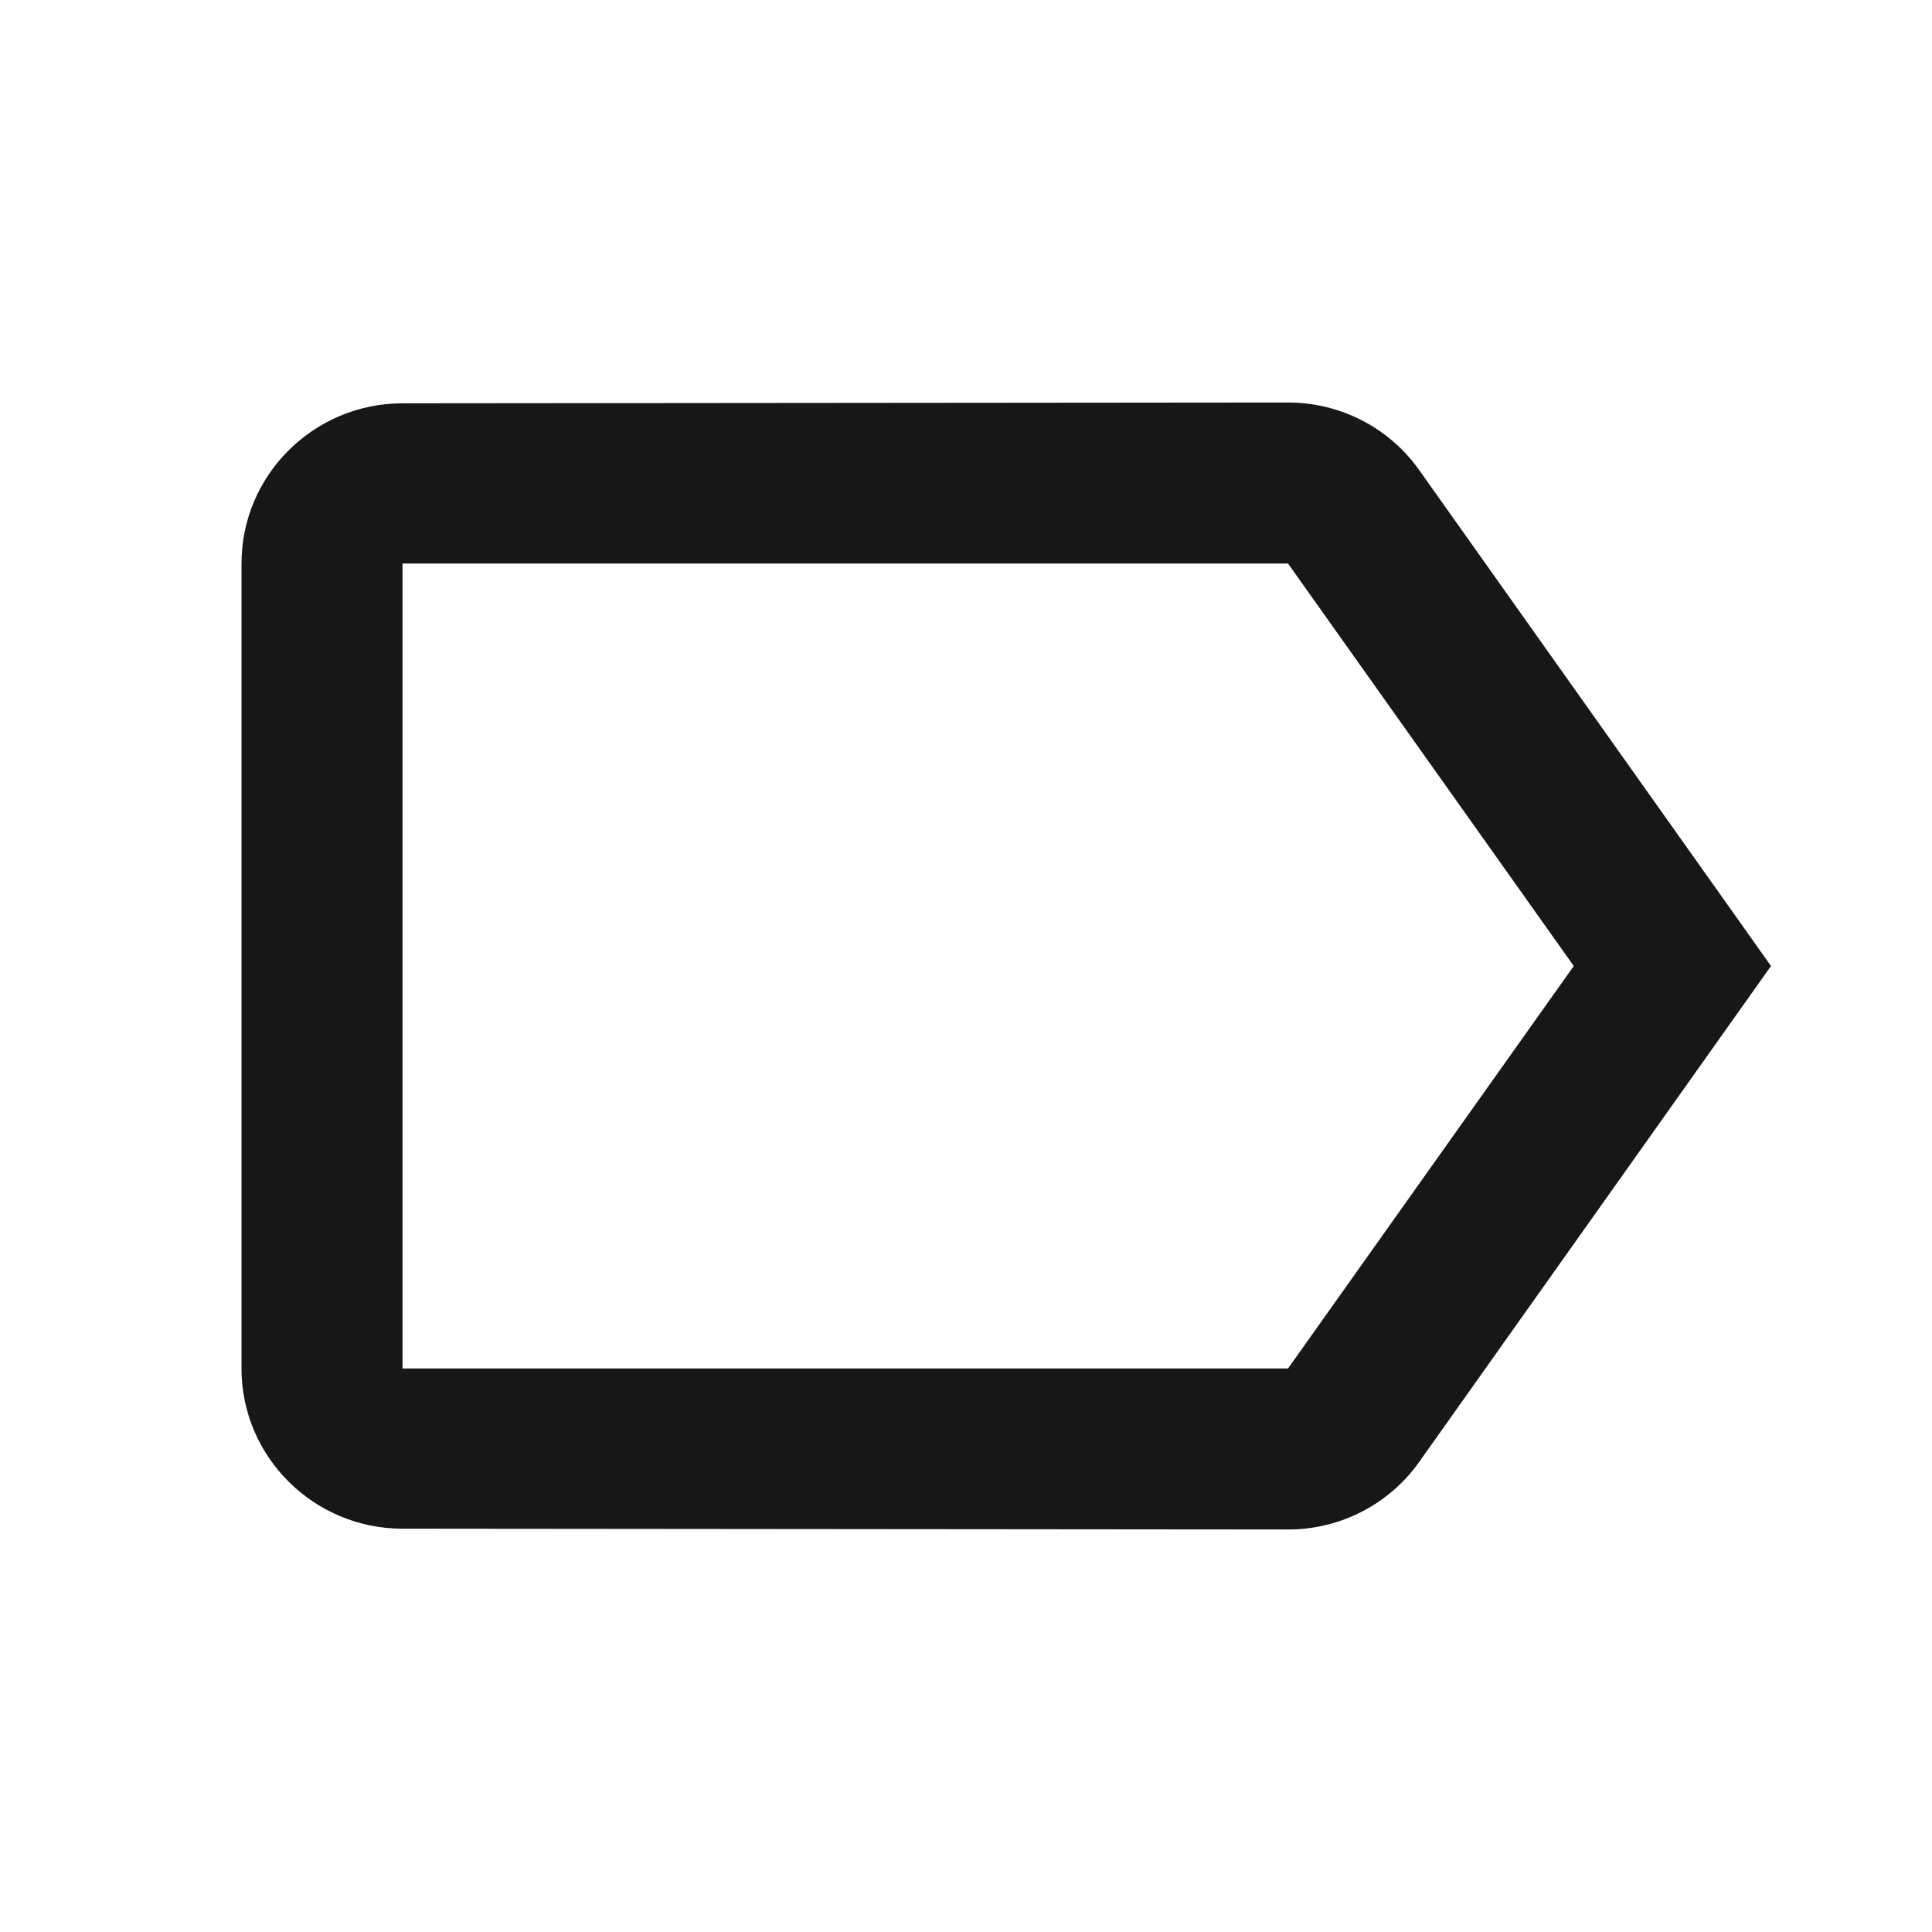
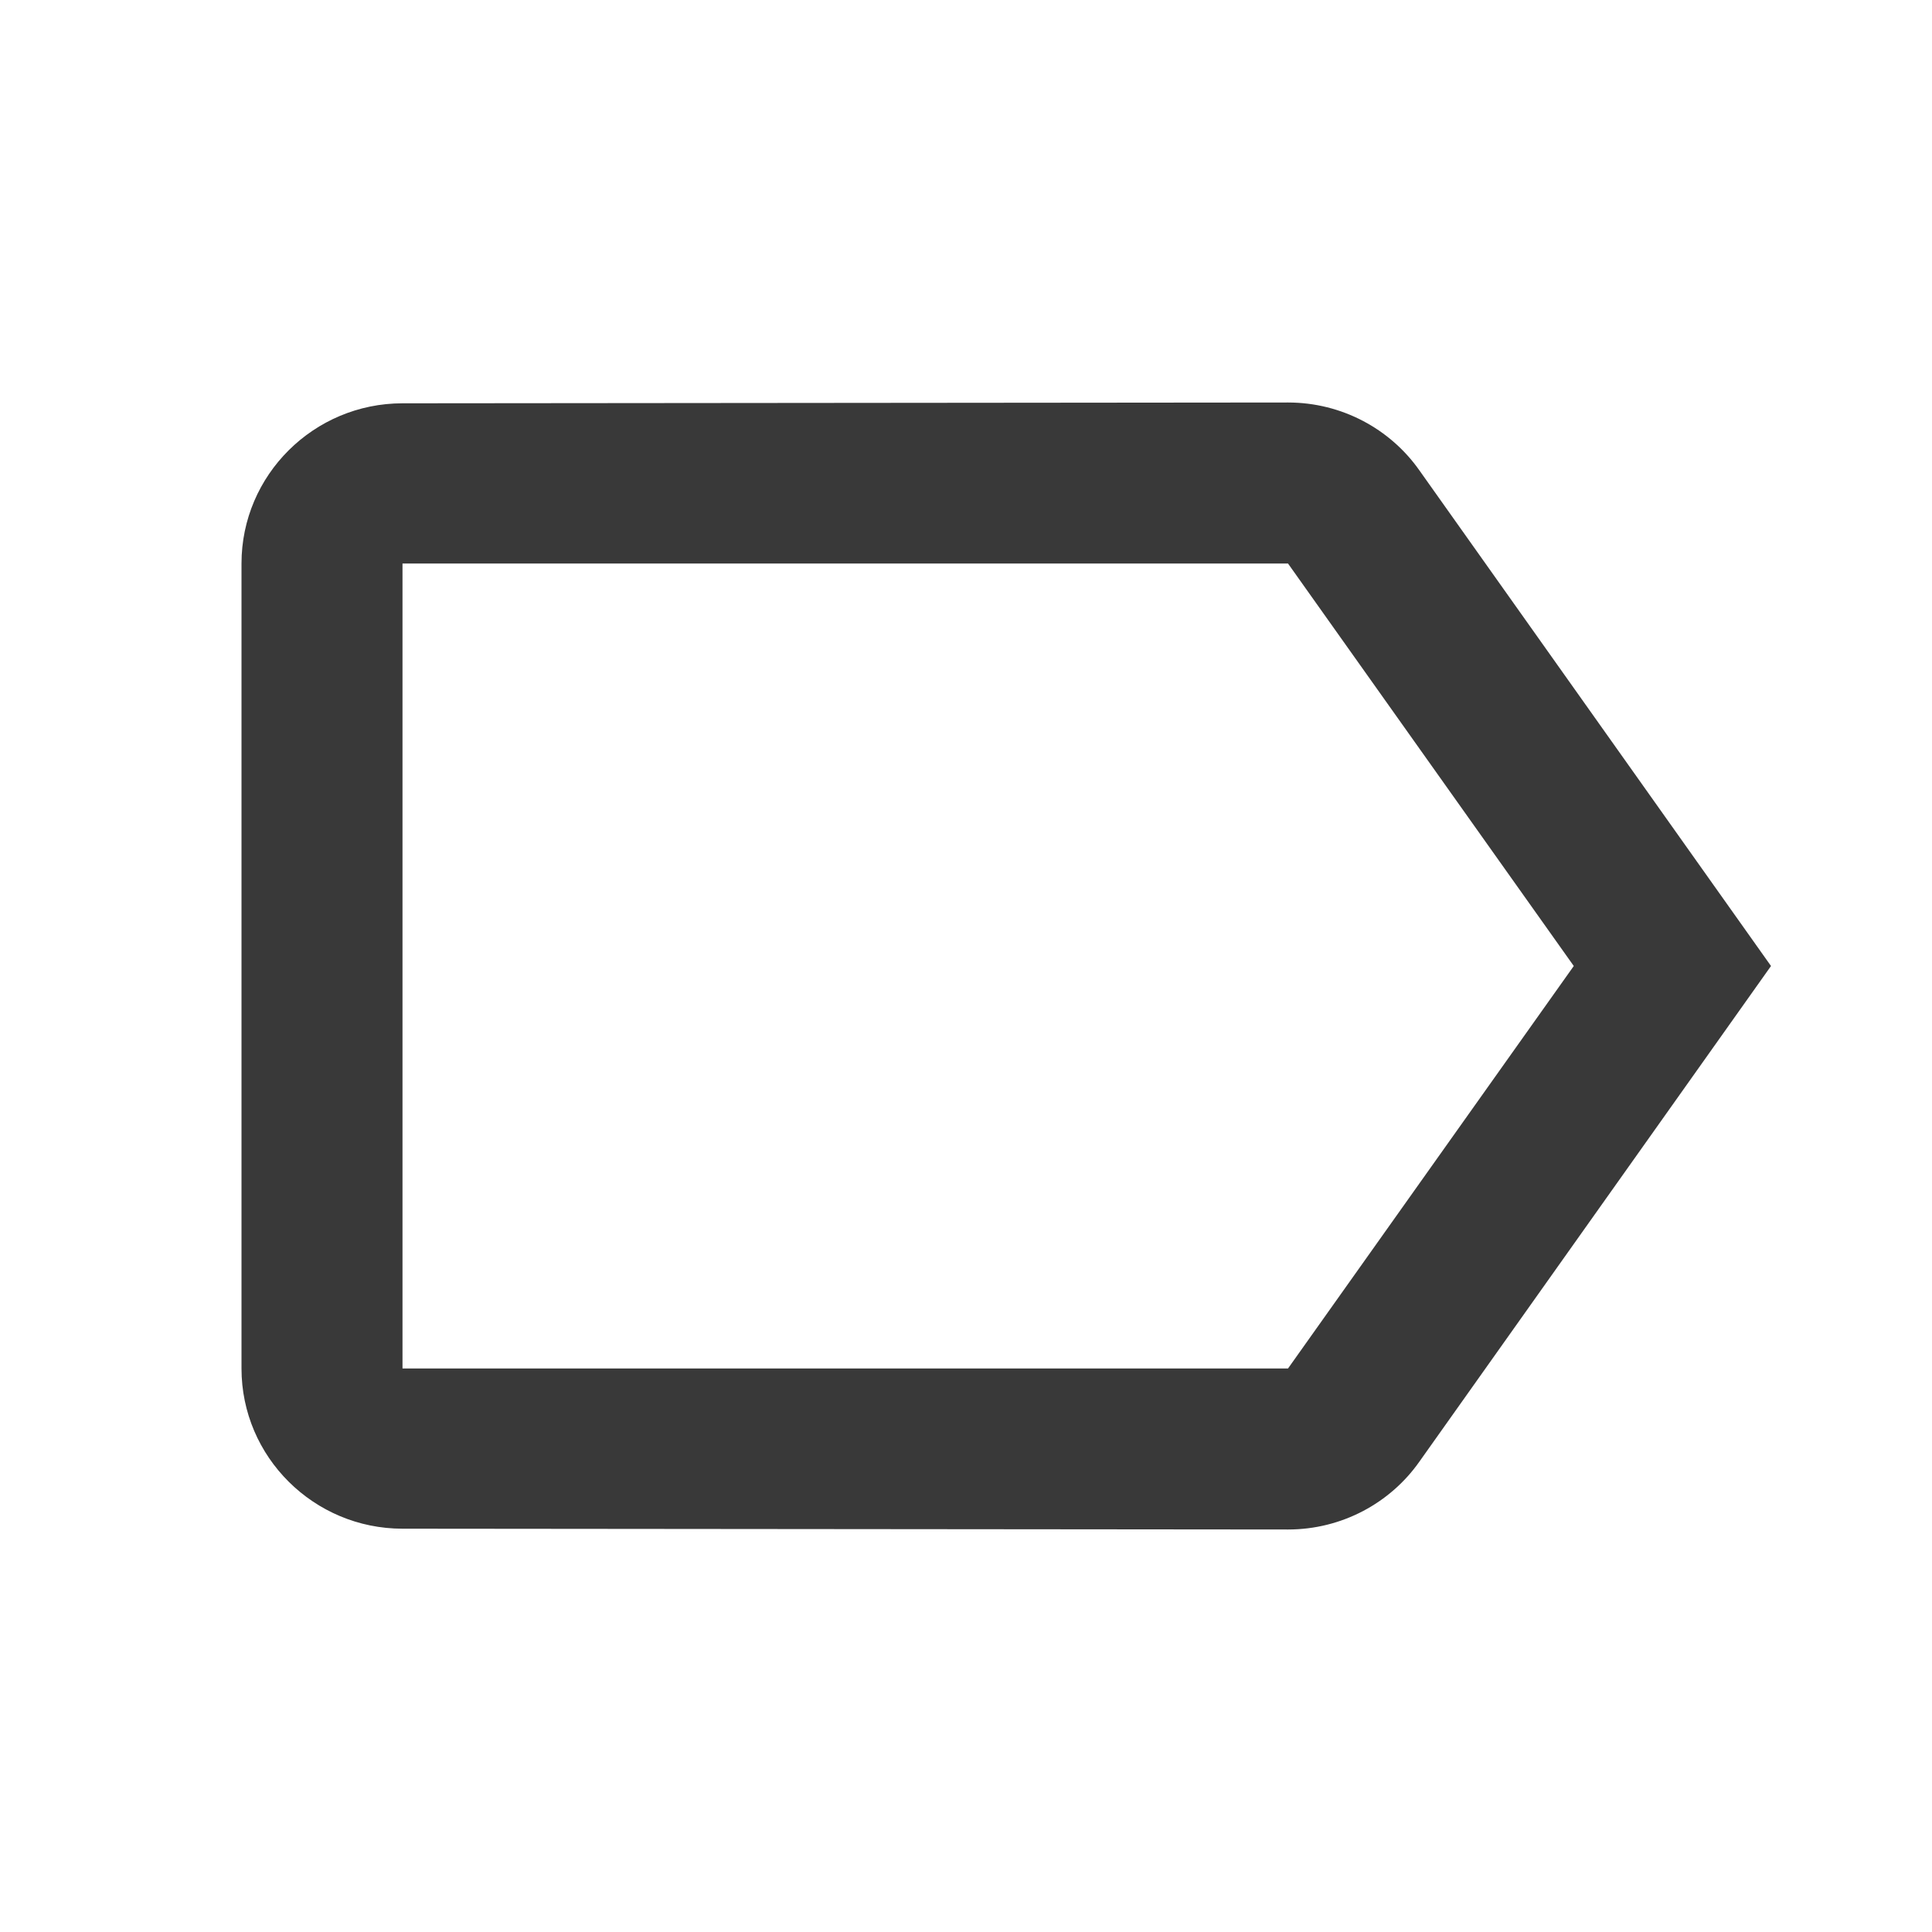
<svg xmlns="http://www.w3.org/2000/svg" width="24" height="24" viewBox="0 0 24 24">
  <path fill="none" d="M0 0h24v24H0V0z" />
-   <path fill="#171717" d="M17.63 5.84C17.27 5.33 16.67 5 16 5L5 5.01C3.9 5.01 3 5.9 3 7v10c0 1.1.9 1.99 2 1.99L16 19c.67 0 1.27-.33 1.63-.84L22 12l-4.37-6.16zM16 17H5V7h11l3.55 5L16 17z" />
+   <path fill="#393939" d="M17.63 5.84C17.27 5.33 16.67 5 16 5L5 5.01C3.9 5.01 3 5.9 3 7v10c0 1.1.9 1.99 2 1.99L16 19c.67 0 1.27-.33 1.63-.84L22 12l-4.37-6.16zM16 17H5V7h11l3.55 5L16 17z" />
</svg>
